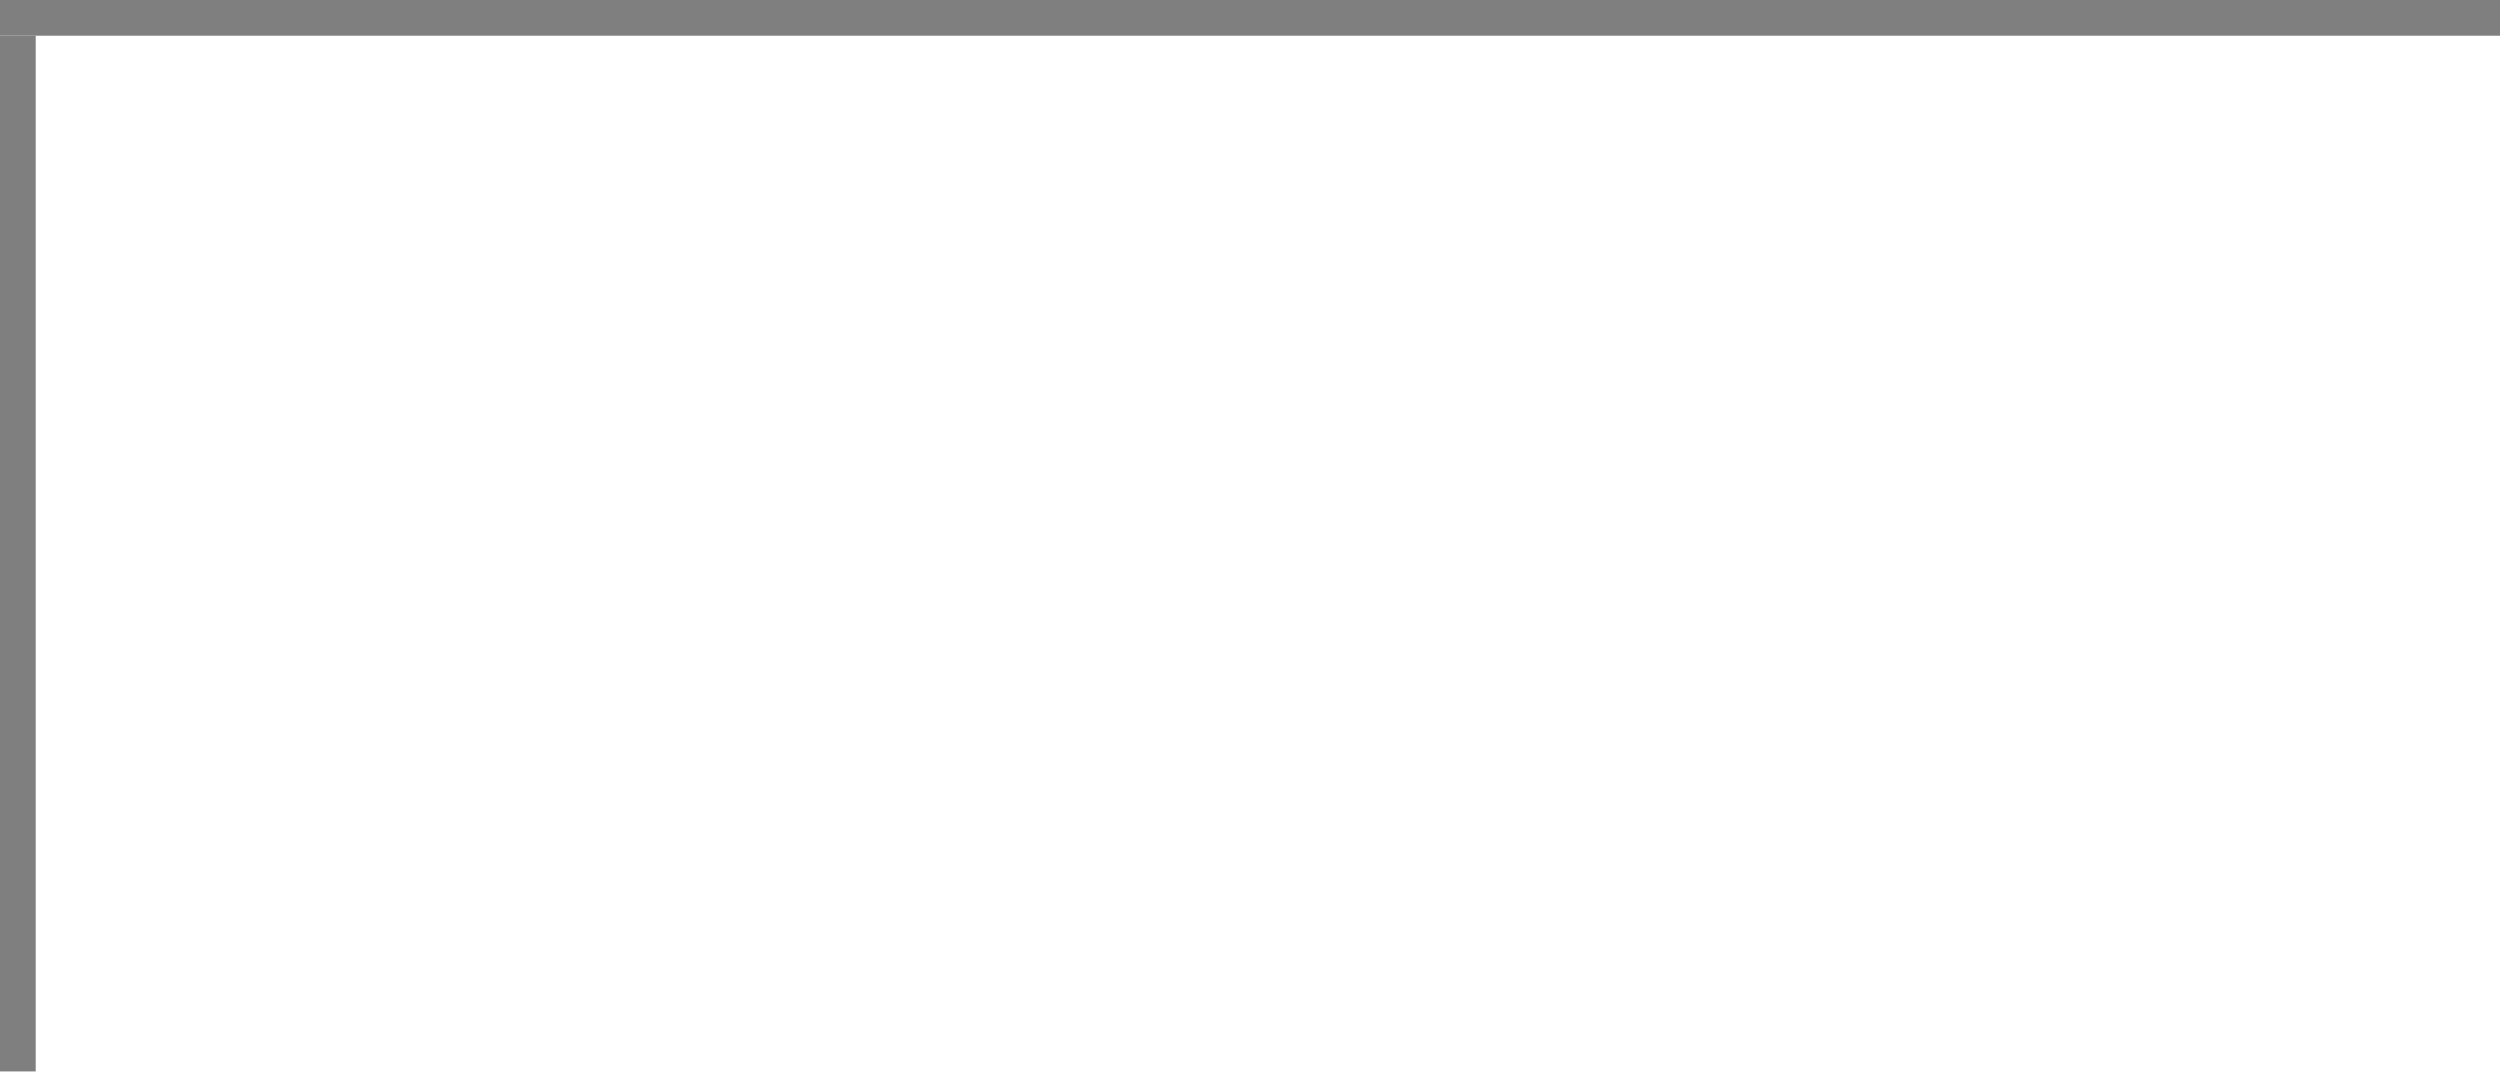
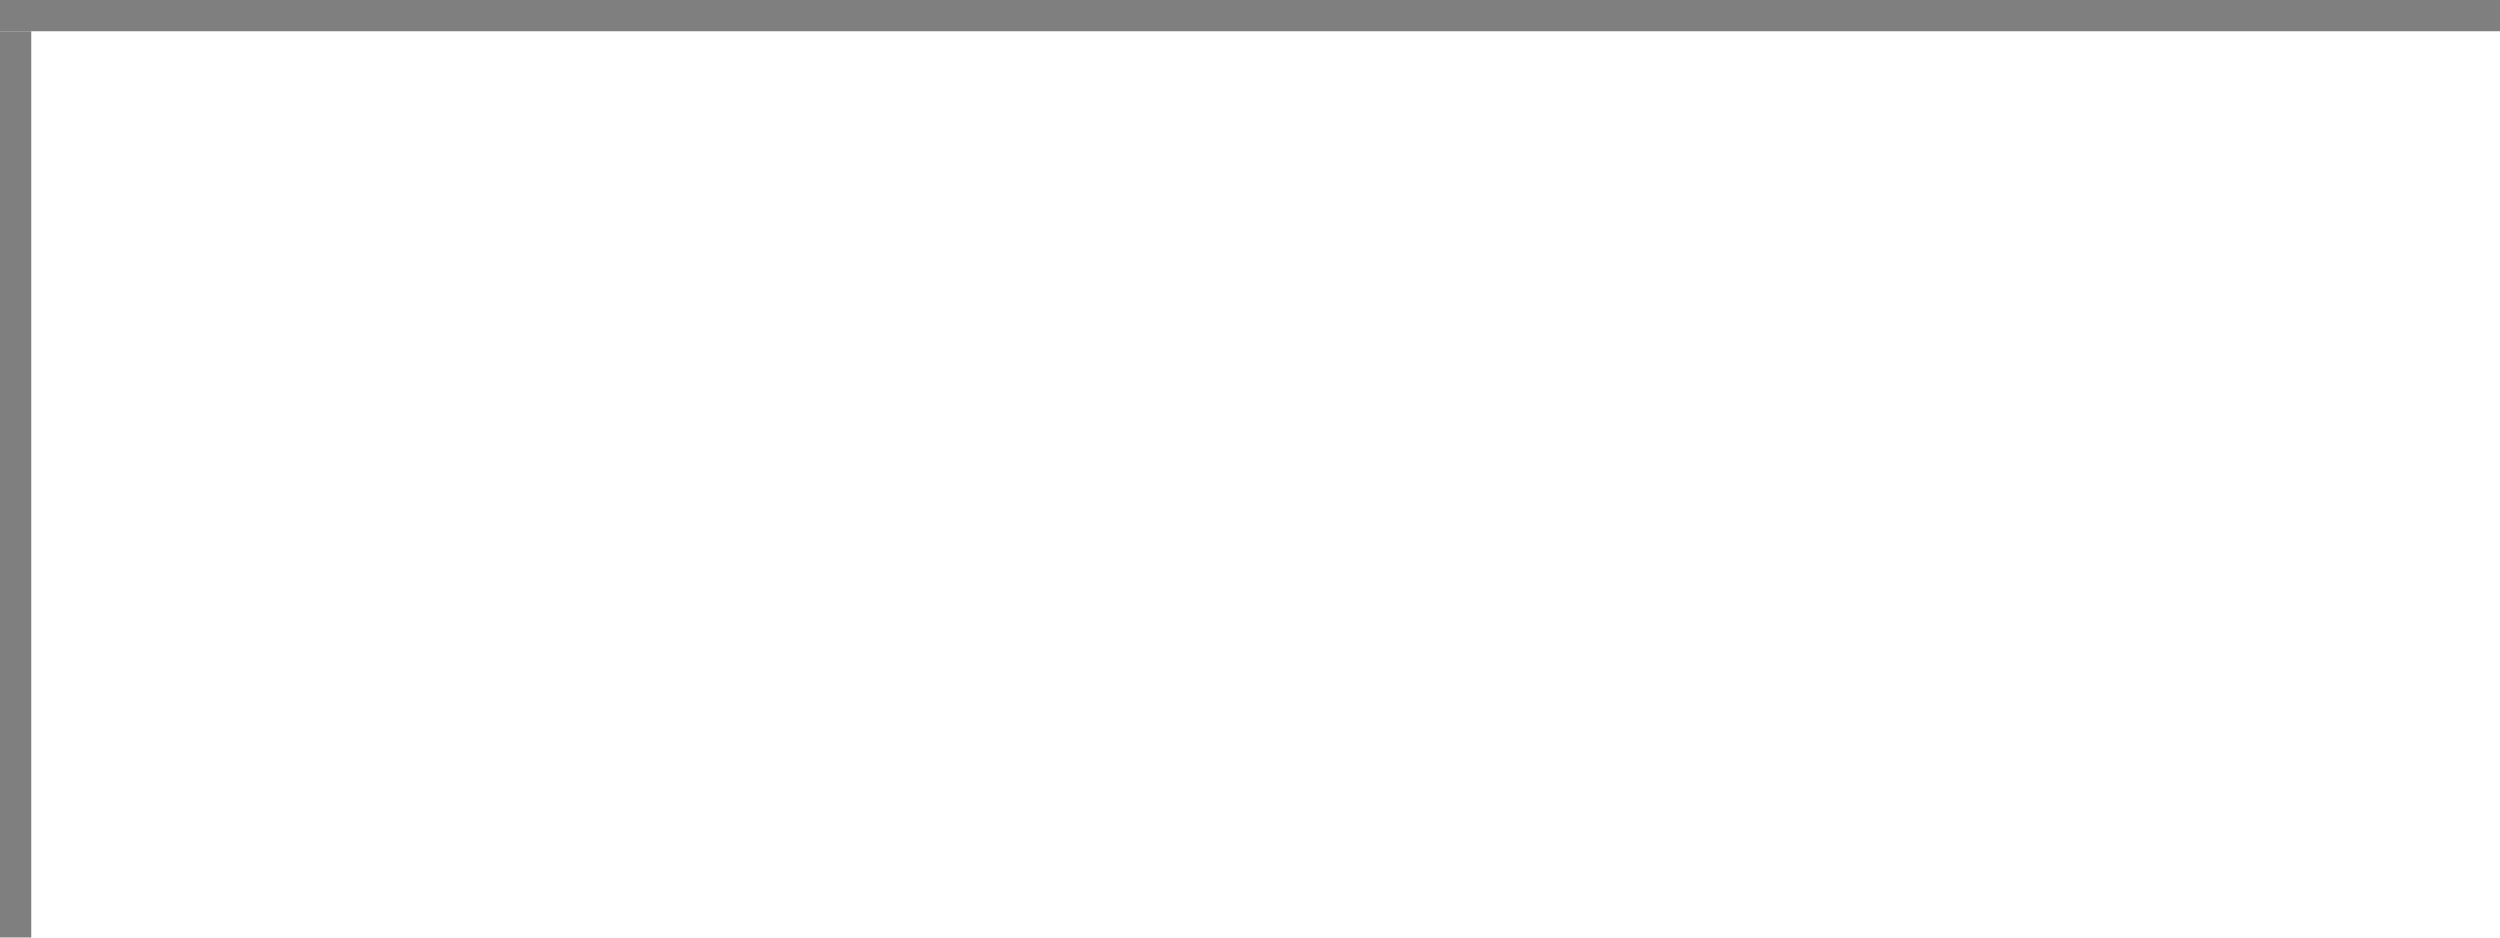
- <svg xmlns="http://www.w3.org/2000/svg" version="1.1" width="70px" height="30px" viewBox="412 390 70 30">
-   <path d="M 1 1  L 70 1  L 70 30  L 1 30  L 1 1  Z " fill-rule="nonzero" fill="rgba(255, 255, 255, 1)" stroke="none" transform="matrix(1 0 0 1 412 390 )" class="fill" />
-   <path d="M 0.5 1  L 0.5 30  " stroke-width="1" stroke-dasharray="0" stroke="rgba(127, 127, 127, 1)" fill="none" transform="matrix(1 0 0 1 412 390 )" class="stroke" />
-   <path d="M 0 0.5  L 70 0.5  " stroke-width="1" stroke-dasharray="0" stroke="rgba(127, 127, 127, 1)" fill="none" transform="matrix(1 0 0 1 412 390 )" class="stroke" />
+ <svg xmlns="http://www.w3.org/2000/svg" version="1.1" width="80px" height="30px" viewBox="602 90 80 30">
+   <path d="M 1 1  L 80 1  L 80 30  L 1 30  L 1 1  Z " fill-rule="nonzero" fill="rgba(255, 255, 255, 1)" stroke="none" transform="matrix(1 0 0 1 602 90 )" class="fill" />
+   <path d="M 0.5 1  L 0.5 30  " stroke-width="1" stroke-dasharray="0" stroke="rgba(127, 127, 127, 1)" fill="none" transform="matrix(1 0 0 1 602 90 )" class="stroke" />
+   <path d="M 0 0.5  L 80 0.5  " stroke-width="1" stroke-dasharray="0" stroke="rgba(127, 127, 127, 1)" fill="none" transform="matrix(1 0 0 1 602 90 )" class="stroke" />
</svg>
